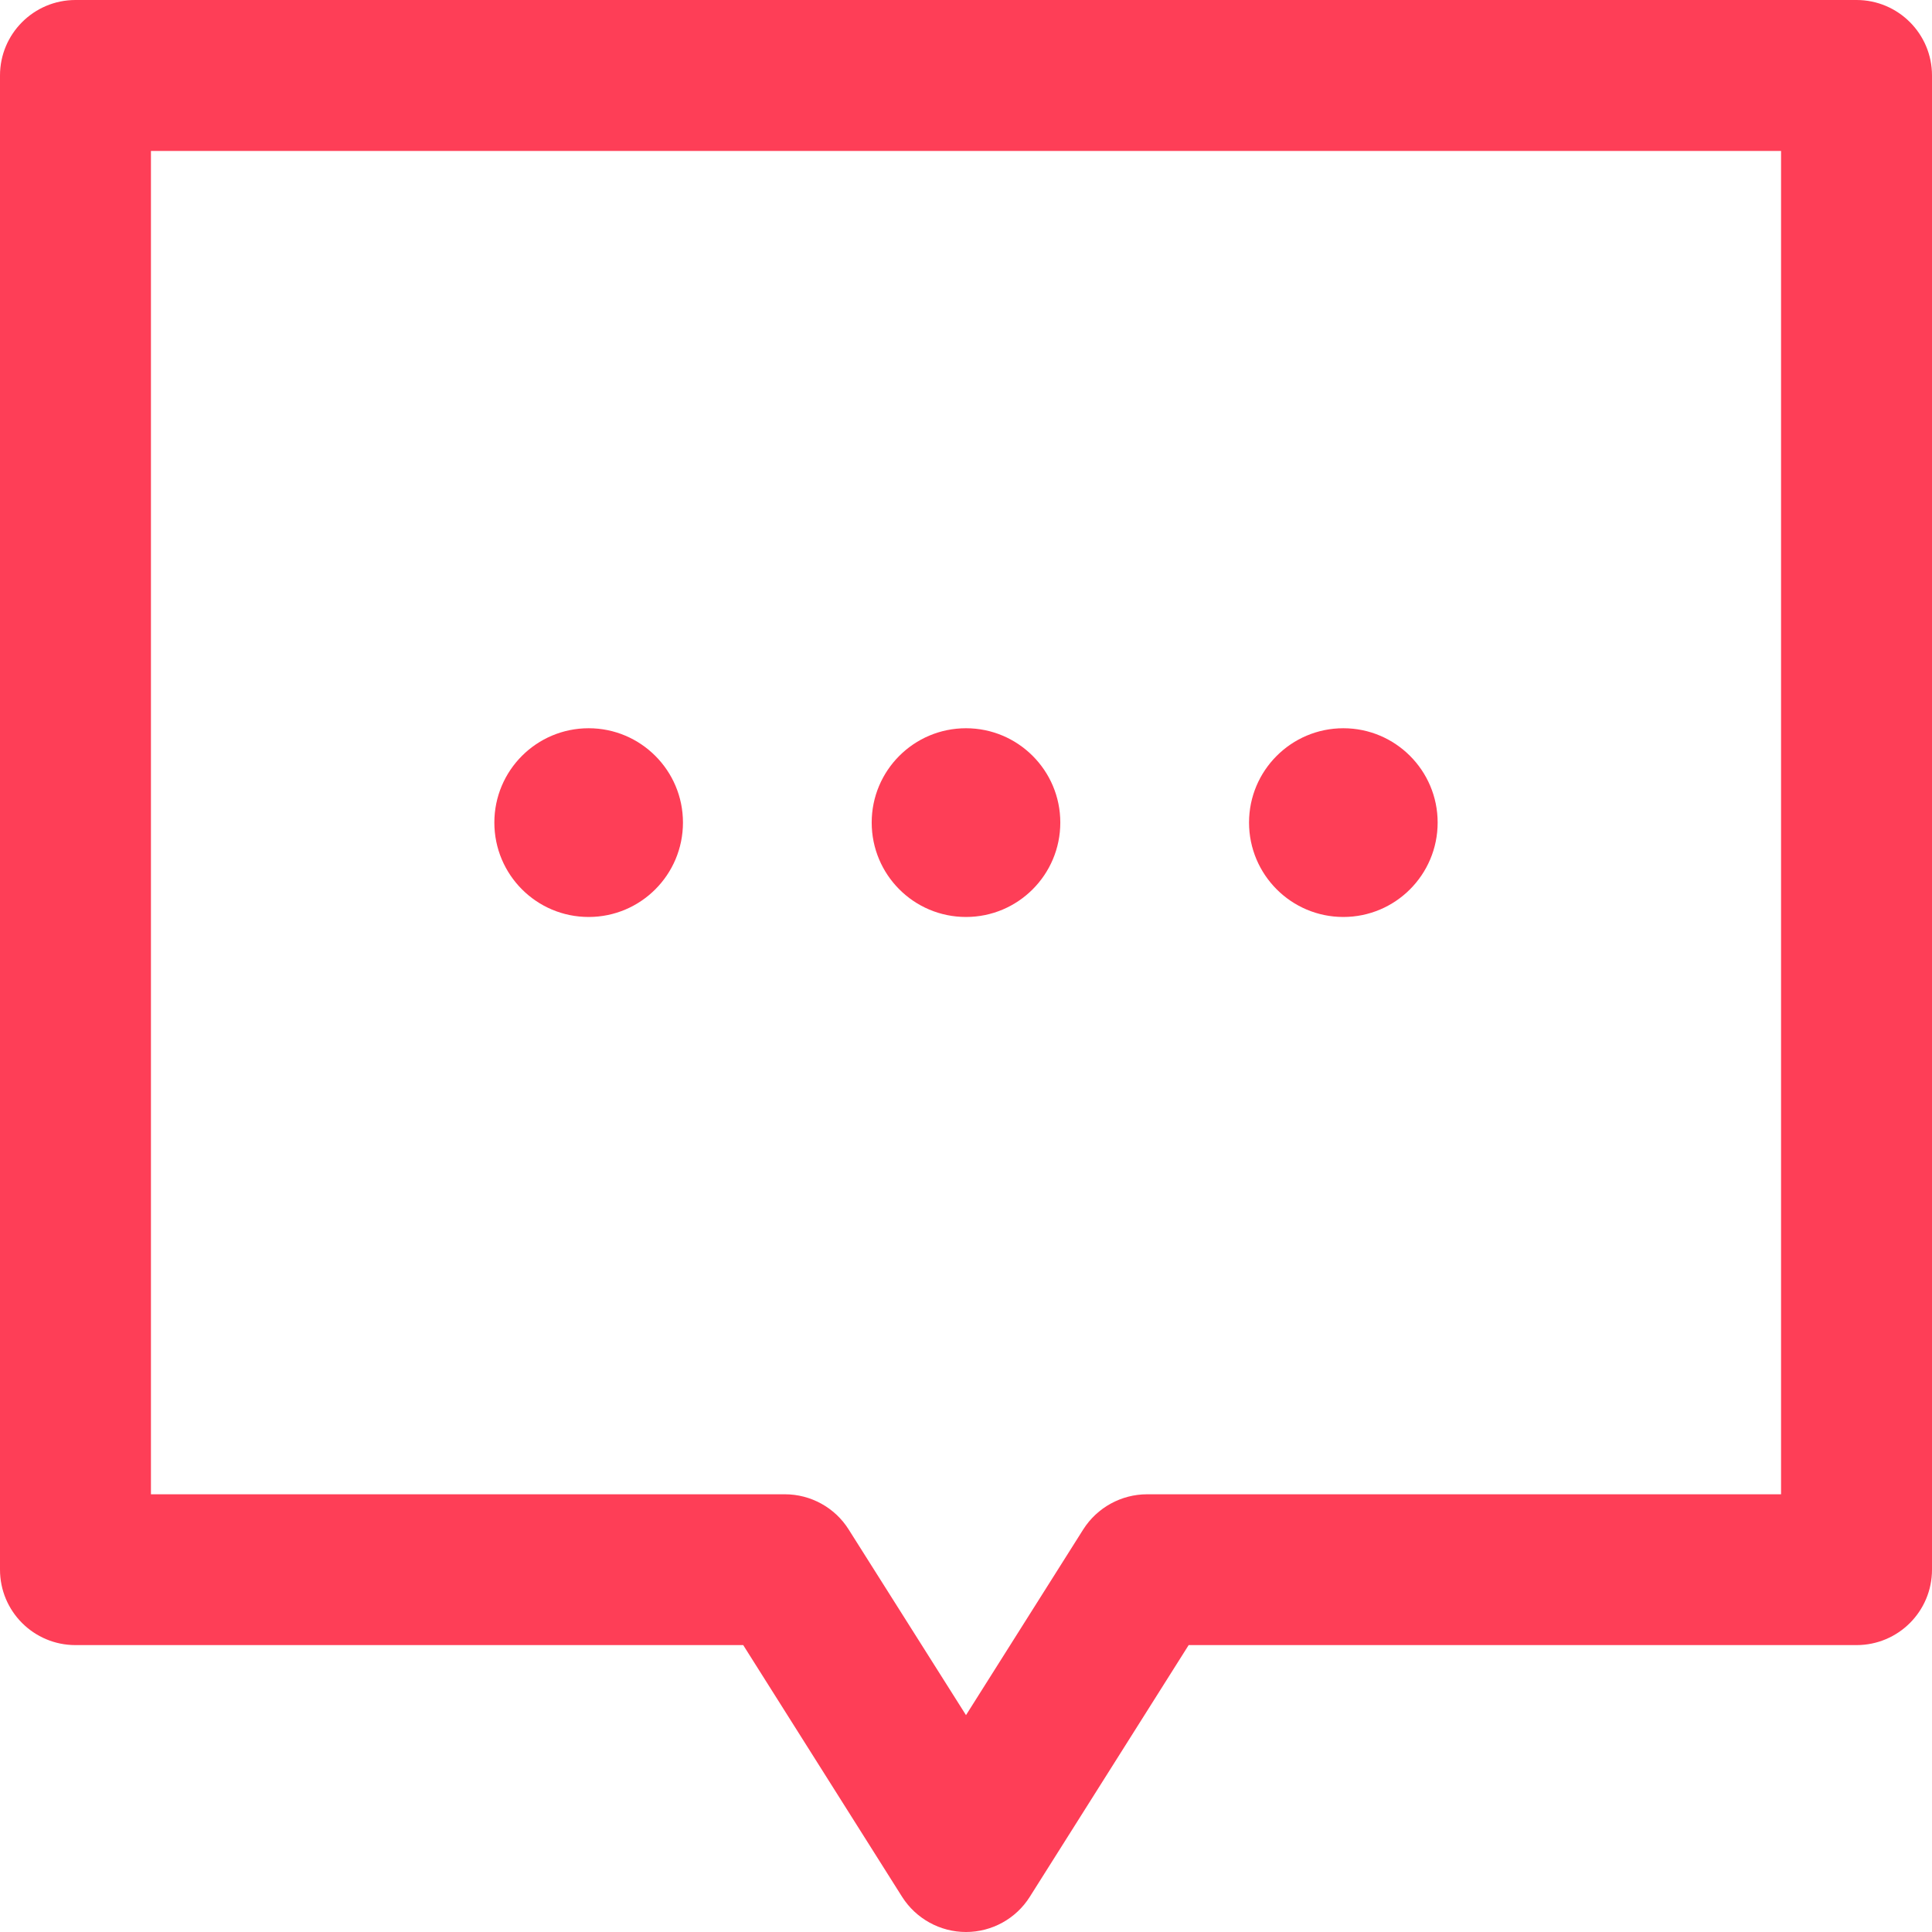
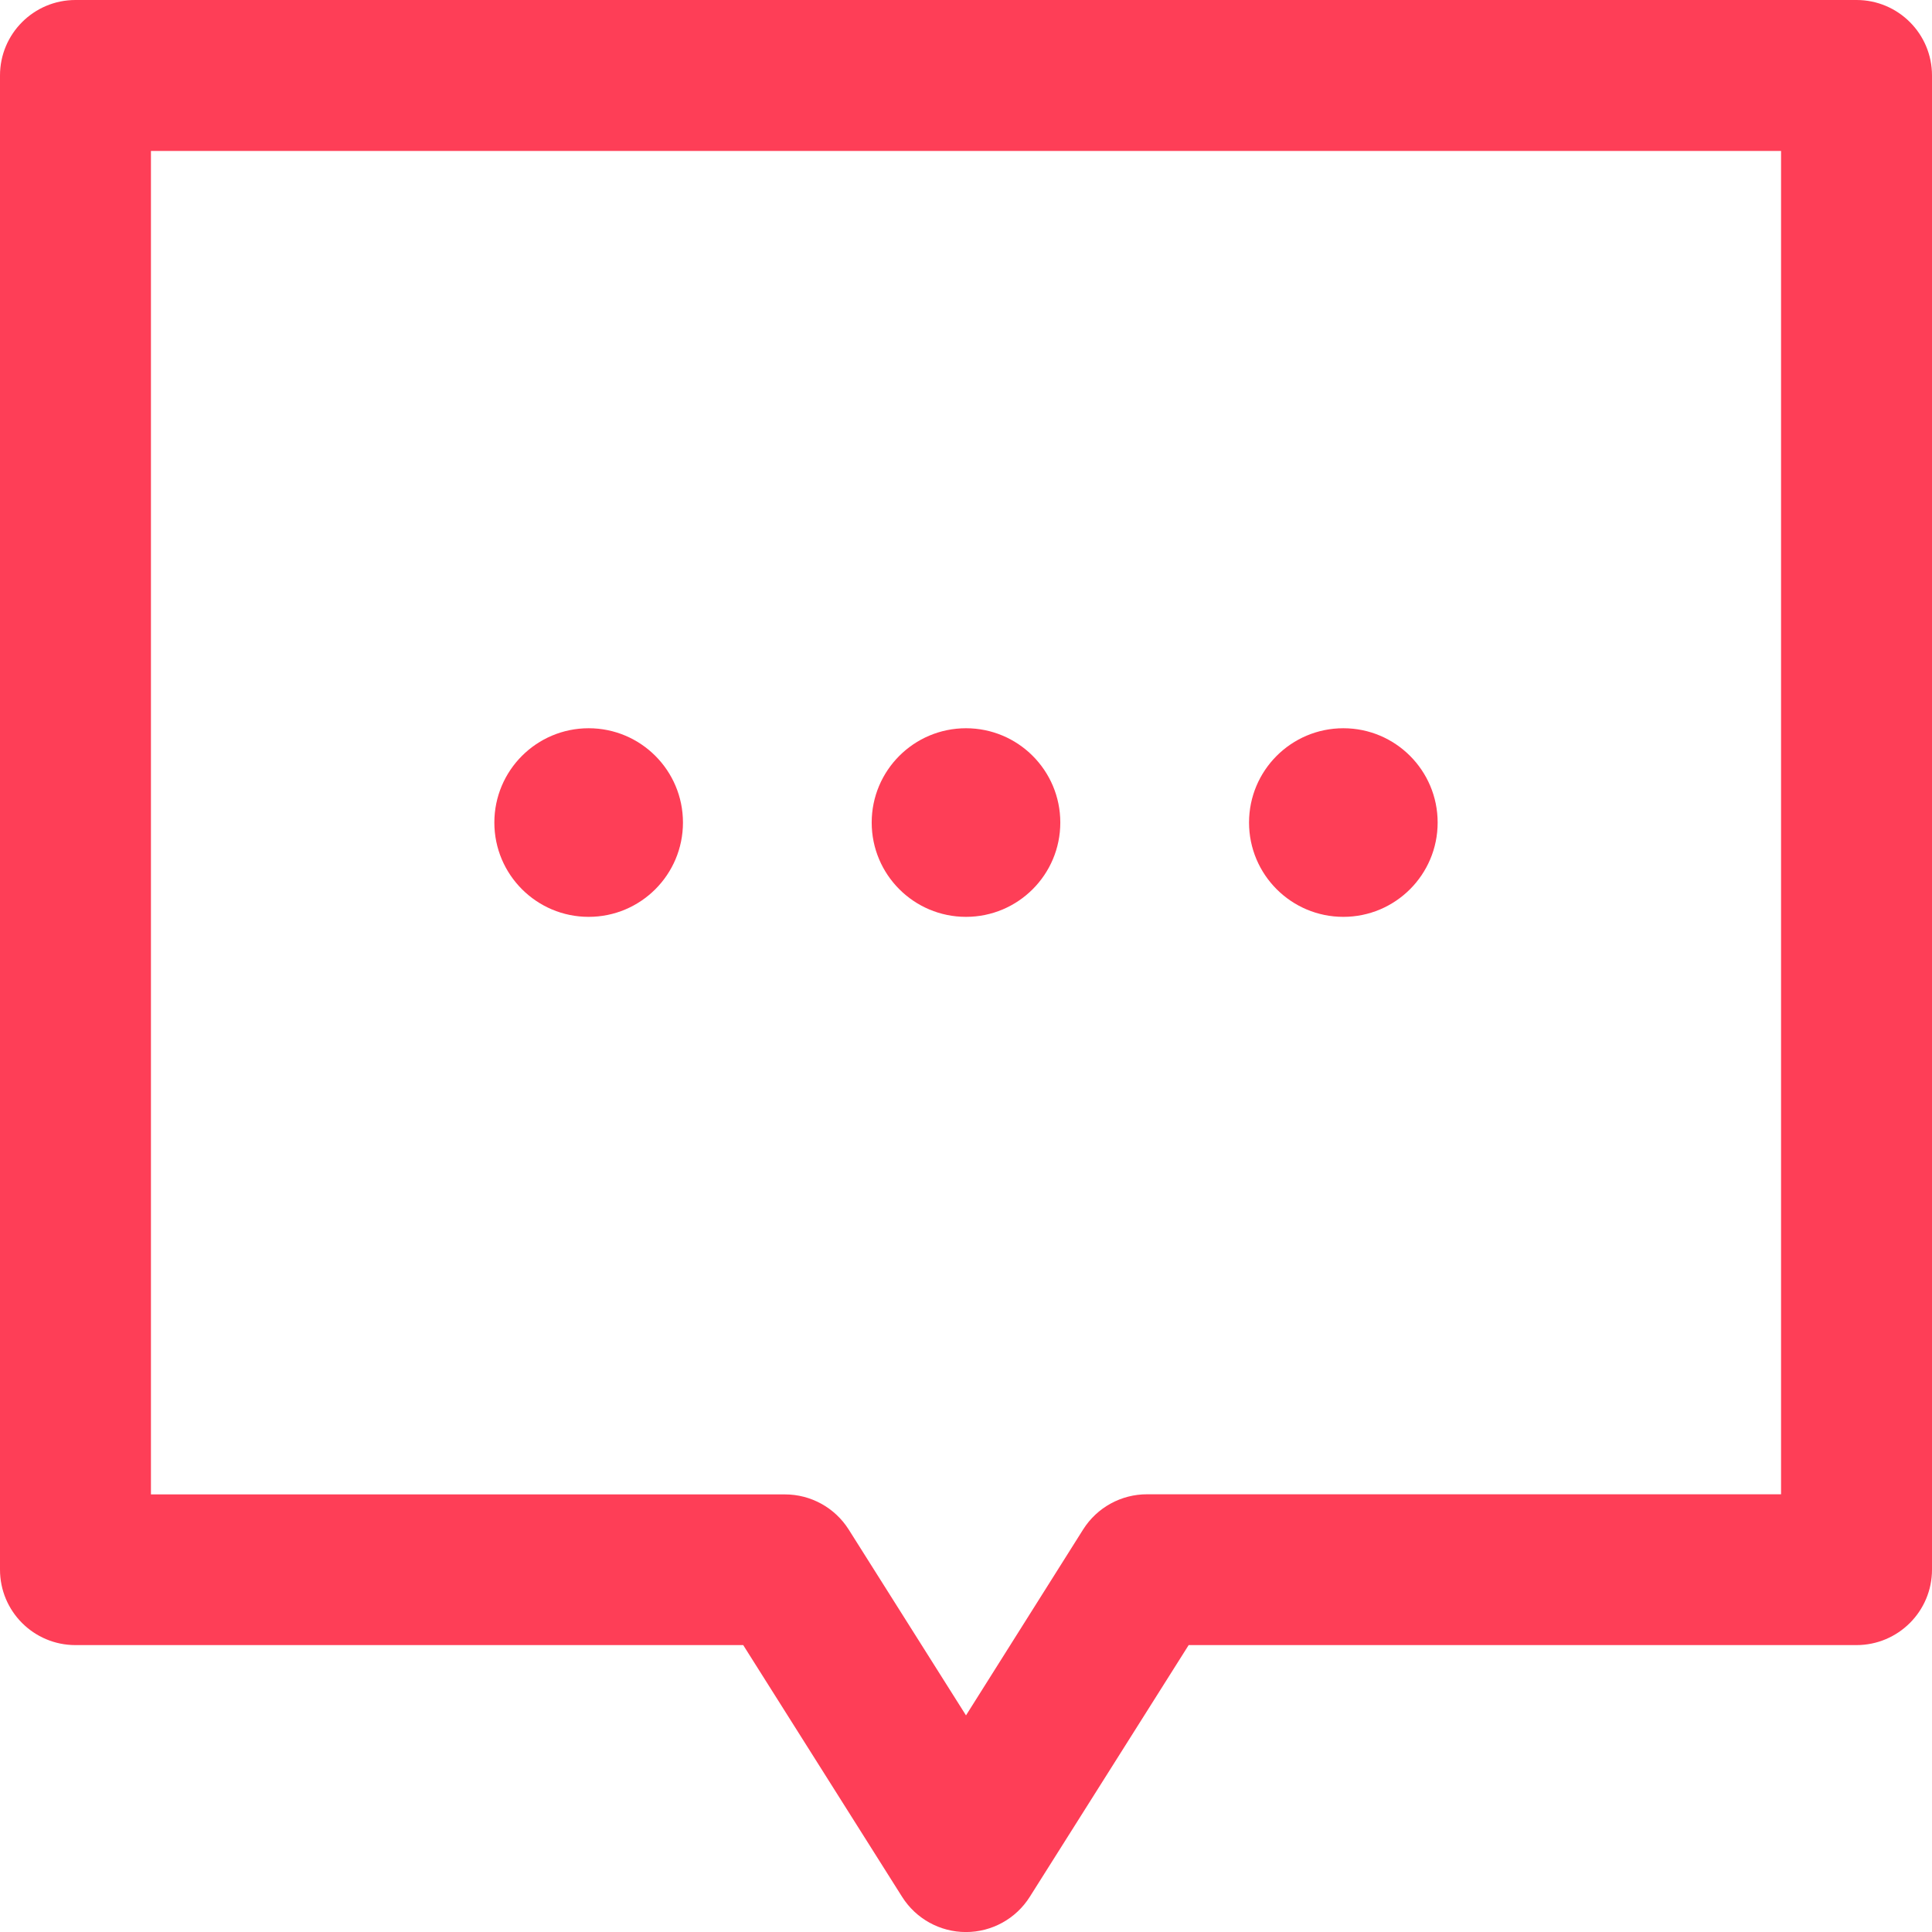
- <svg xmlns="http://www.w3.org/2000/svg" width="16" height="16" viewBox="0 0 16 16" fill="none">
-   <path fill-rule="evenodd" clip-rule="evenodd" d="M15.375 -0H0.625C0.28 -0 -0 0.28 -0 0.625V12.999C-0 13.345 0.28 13.624 0.625 13.624H6.155L7.471 15.709C7.586 15.89 7.786 16 8 16C8.214 16 8.414 15.89 8.528 15.709L9.844 13.624H15.375C15.72 13.624 16 13.345 16 12.999V0.625C16 0.28 15.72 -0 15.375 -0ZM14.75 12.375H9.5C9.286 12.375 9.086 12.485 8.971 12.666L8 14.204L7.028 12.666C6.914 12.485 6.714 12.375 6.5 12.375H1.25V1.25H14.75V12.375ZM7.219 6.812C7.219 6.381 7.568 6.031 8 6.031C8.431 6.031 8.781 6.381 8.781 6.812C8.781 7.244 8.431 7.594 8 7.594C7.568 7.594 7.219 7.244 7.219 6.812ZM4.094 6.812C4.094 6.381 4.443 6.031 4.875 6.031C5.306 6.031 5.656 6.381 5.656 6.812C5.656 7.244 5.306 7.594 4.875 7.594C4.443 7.594 4.094 7.244 4.094 6.812ZM10.344 6.812C10.344 6.381 10.694 6.031 11.125 6.031C11.556 6.031 11.906 6.381 11.906 6.812C11.906 7.244 11.556 7.594 11.125 7.594C10.694 7.594 10.344 7.244 10.344 6.812Z" fill="#FE3E57" />
+ <svg xmlns="http://www.w3.org/2000/svg" width="16" height="16" fill="none">
+   <path fill-rule="evenodd" clip-rule="evenodd" d="M15.375 0H.625A.625.625 0 000 .625v12.374c0 .346.28.625.625.625h5.53l1.316 2.085a.625.625 0 001.057 0l1.316-2.085h5.53c.346 0 .626-.28.626-.625V.625A.625.625 0 0015.375 0zm-.625 12.375H9.5a.625.625 0 00-.529.29L8 14.206l-.972-1.54a.625.625 0 00-.528-.29H1.25V1.25h13.5v11.125zM7.219 6.812a.781.781 0 111.562 0 .781.781 0 01-1.562 0zm-3.125 0a.781.781 0 111.562 0 .781.781 0 01-1.562 0zm6.25 0a.781.781 0 111.562 0 .781.781 0 01-1.562 0z" fill="#FE3E57" />
</svg>
